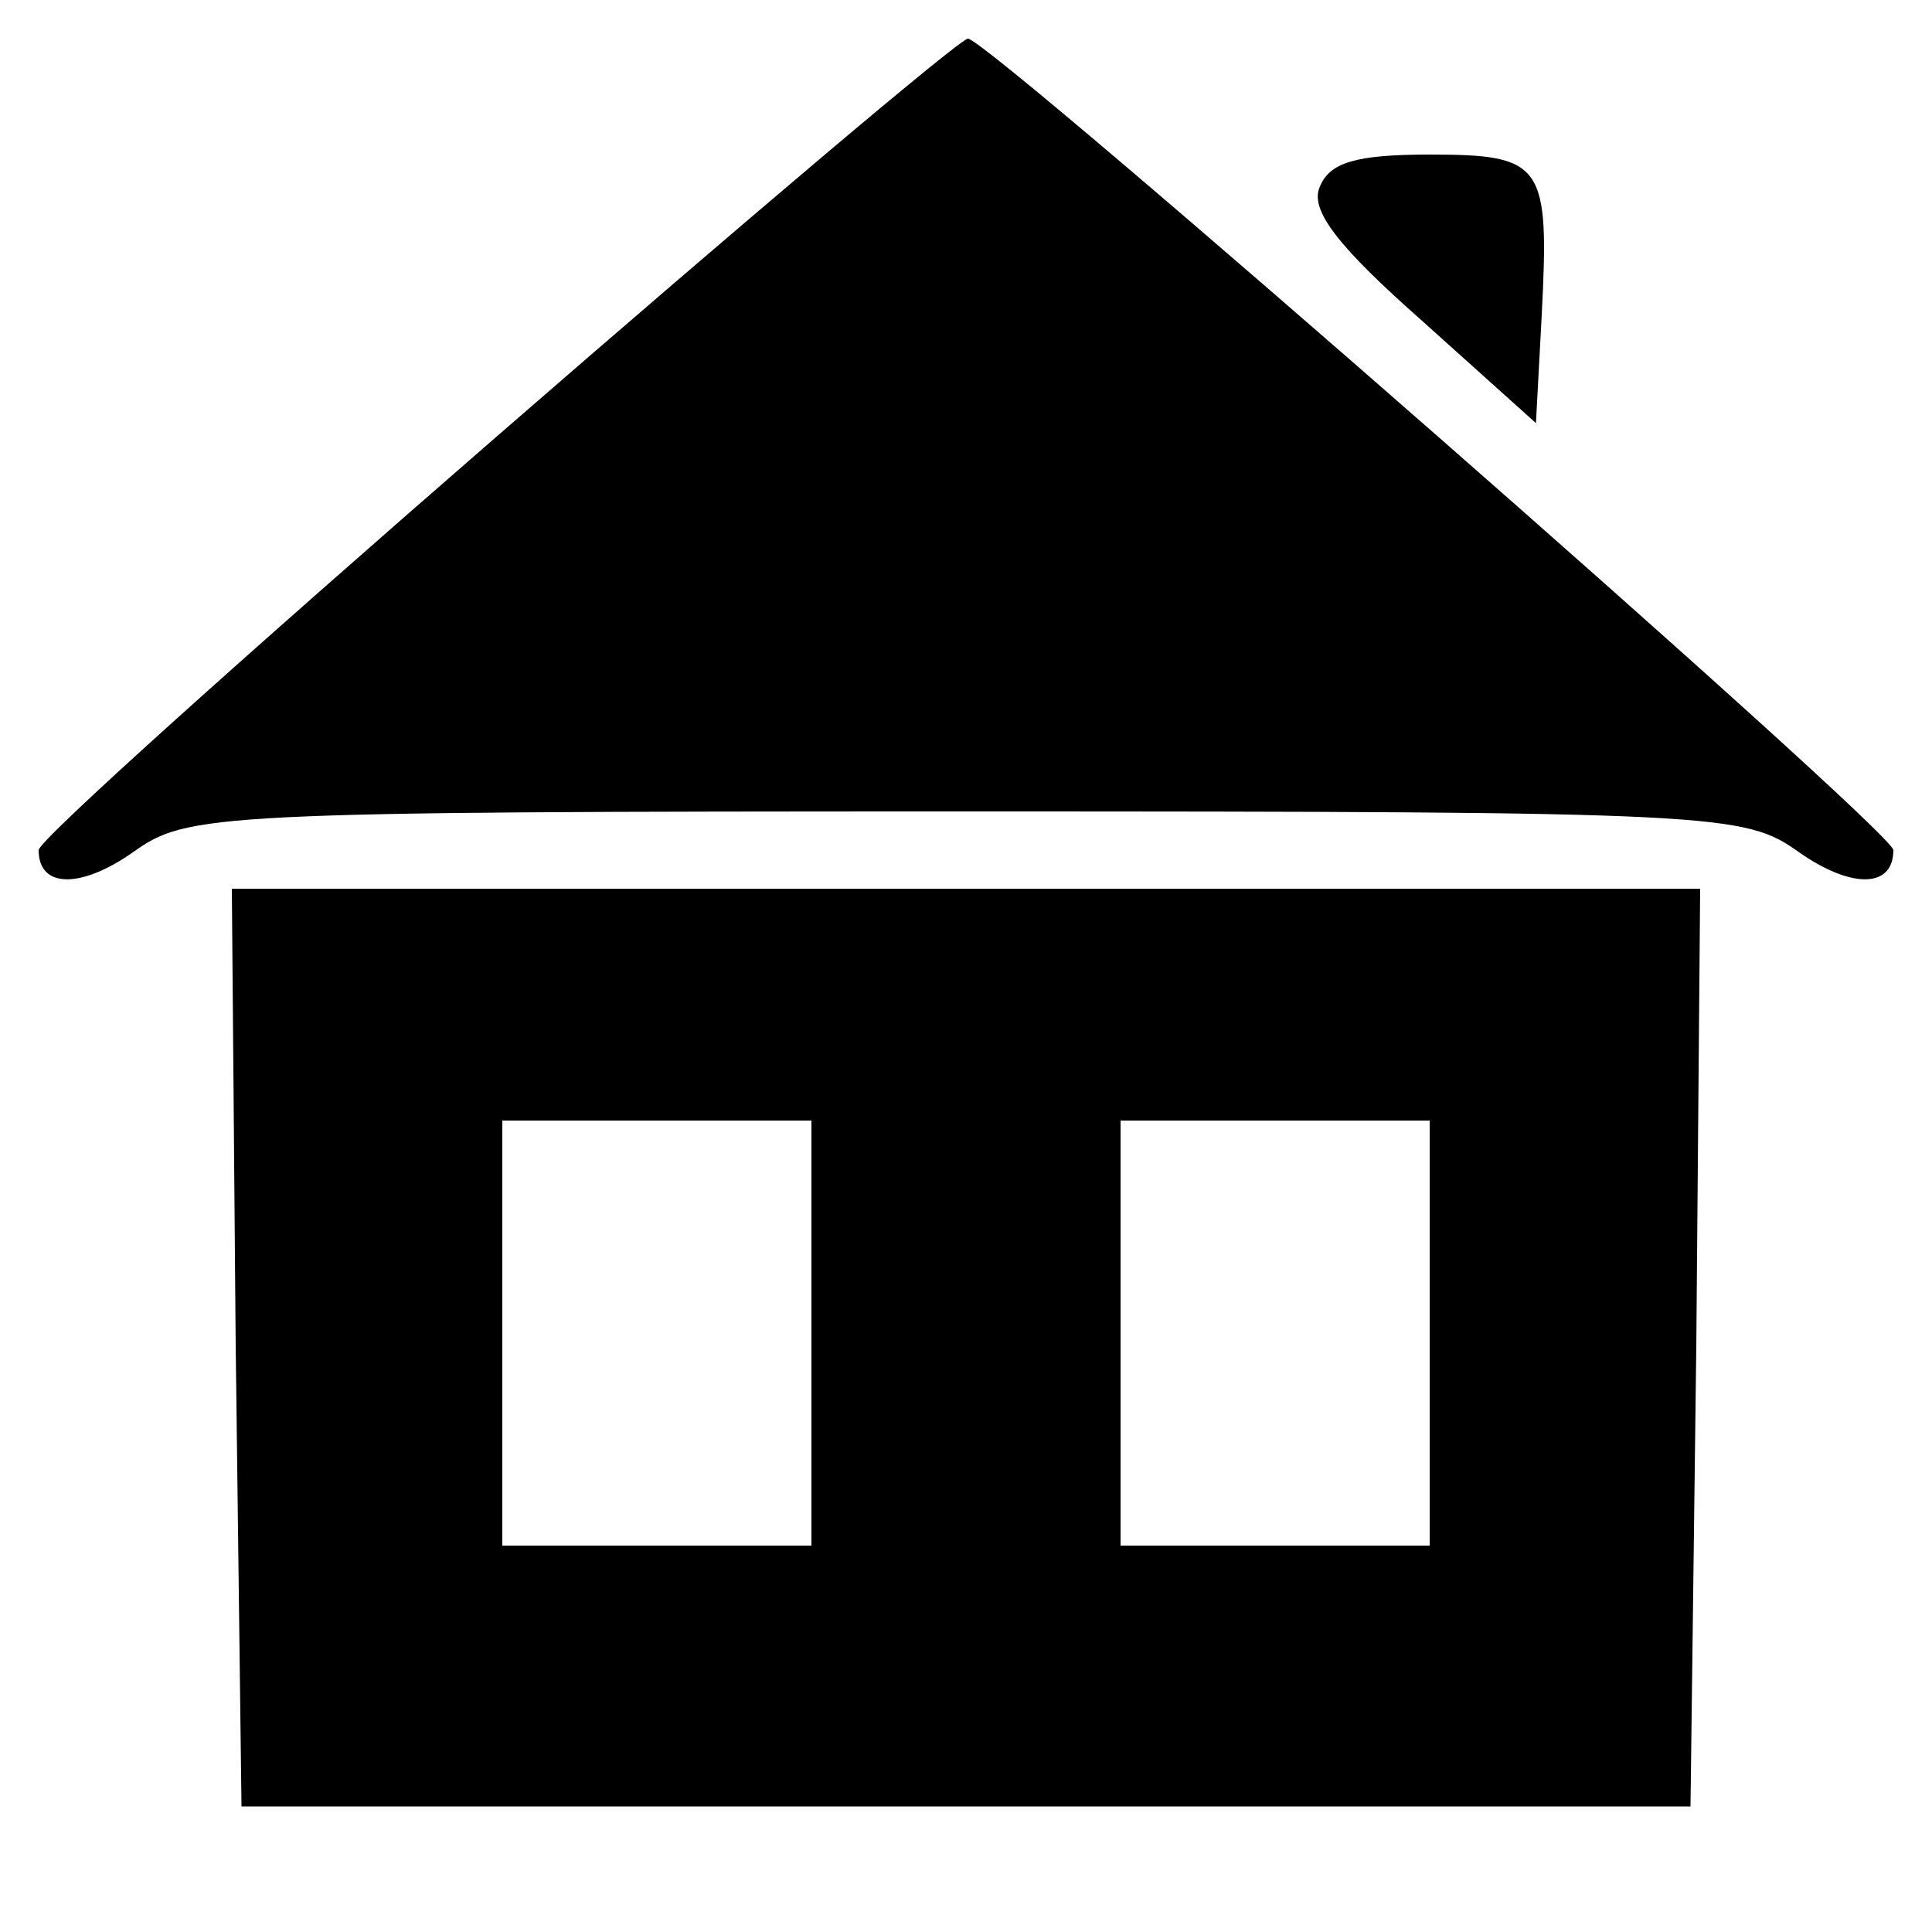
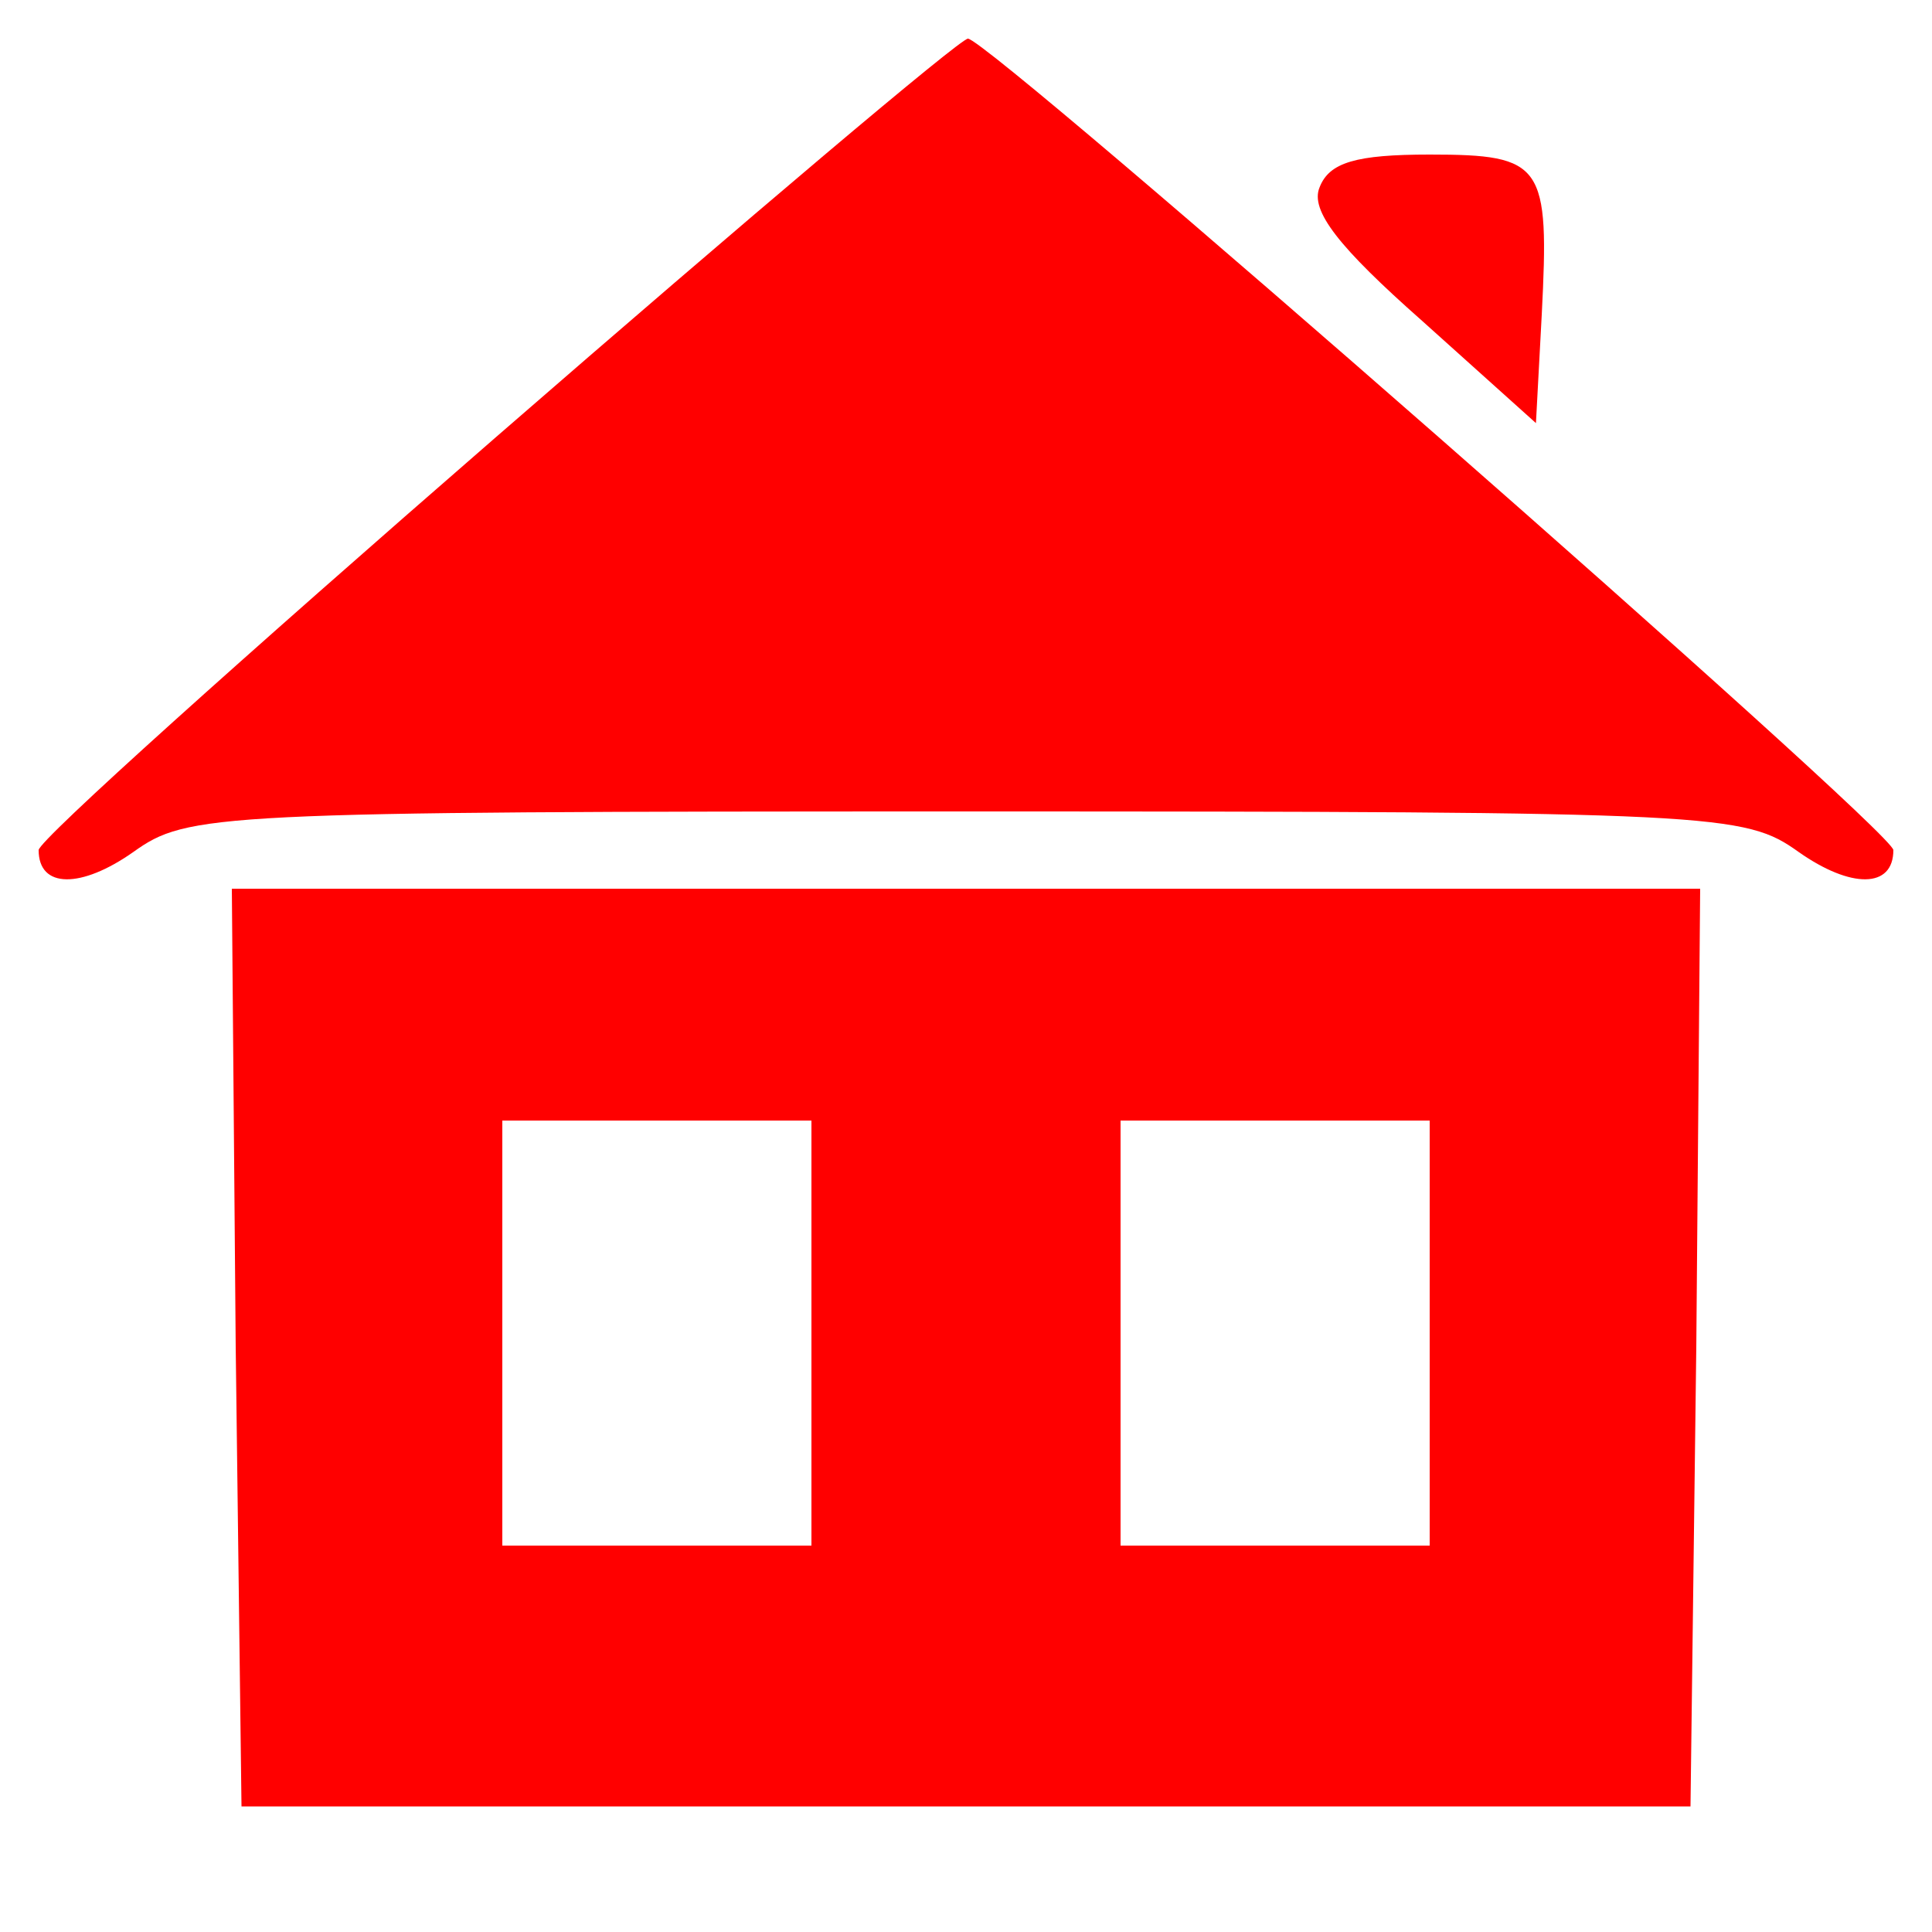
<svg xmlns="http://www.w3.org/2000/svg" version="1.0" width="100pt" height="100pt" viewBox="0 0 100 100" preserveAspectRatio="xMidYMid meet">
-   <g transform="translate(0,100) scale(0.1,-0.1)" fill="#000000" stroke="none">
+   <g transform="translate(0,100) scale(0.1,-0.1)" fill="red" stroke="none">
    <path d="M257 774 c-130 -113 -237 -209 -237 -214 0 -20 22 -20 49 -1 28 20 41 21 431 21 390 0 403 -1 431 -21 27 -19 49 -19 49 1 0 10 -468 420 -479 420 -4 0 -114 -93 -244 -206z" />
    <path d="M683 903 c-5 -12 10 -31 53 -69 l59 -53 3 56 c4 78 1 83 -58 83 -38 0 -52 -4 -57 -17z" />
    <path d="M122 303 l3 -238 375 0 375 0 3 238 2 237 -380 0 -380 0 2 -237z m298 7 l0 -110 -80 0 -80 0 0 110 0 110 80 0 80 0 0 -110z m320 0 l0 -110 -80 0 -80 0 0 110 0 110 80 0 80 0 0 -110z" />
  </g>
</svg>
